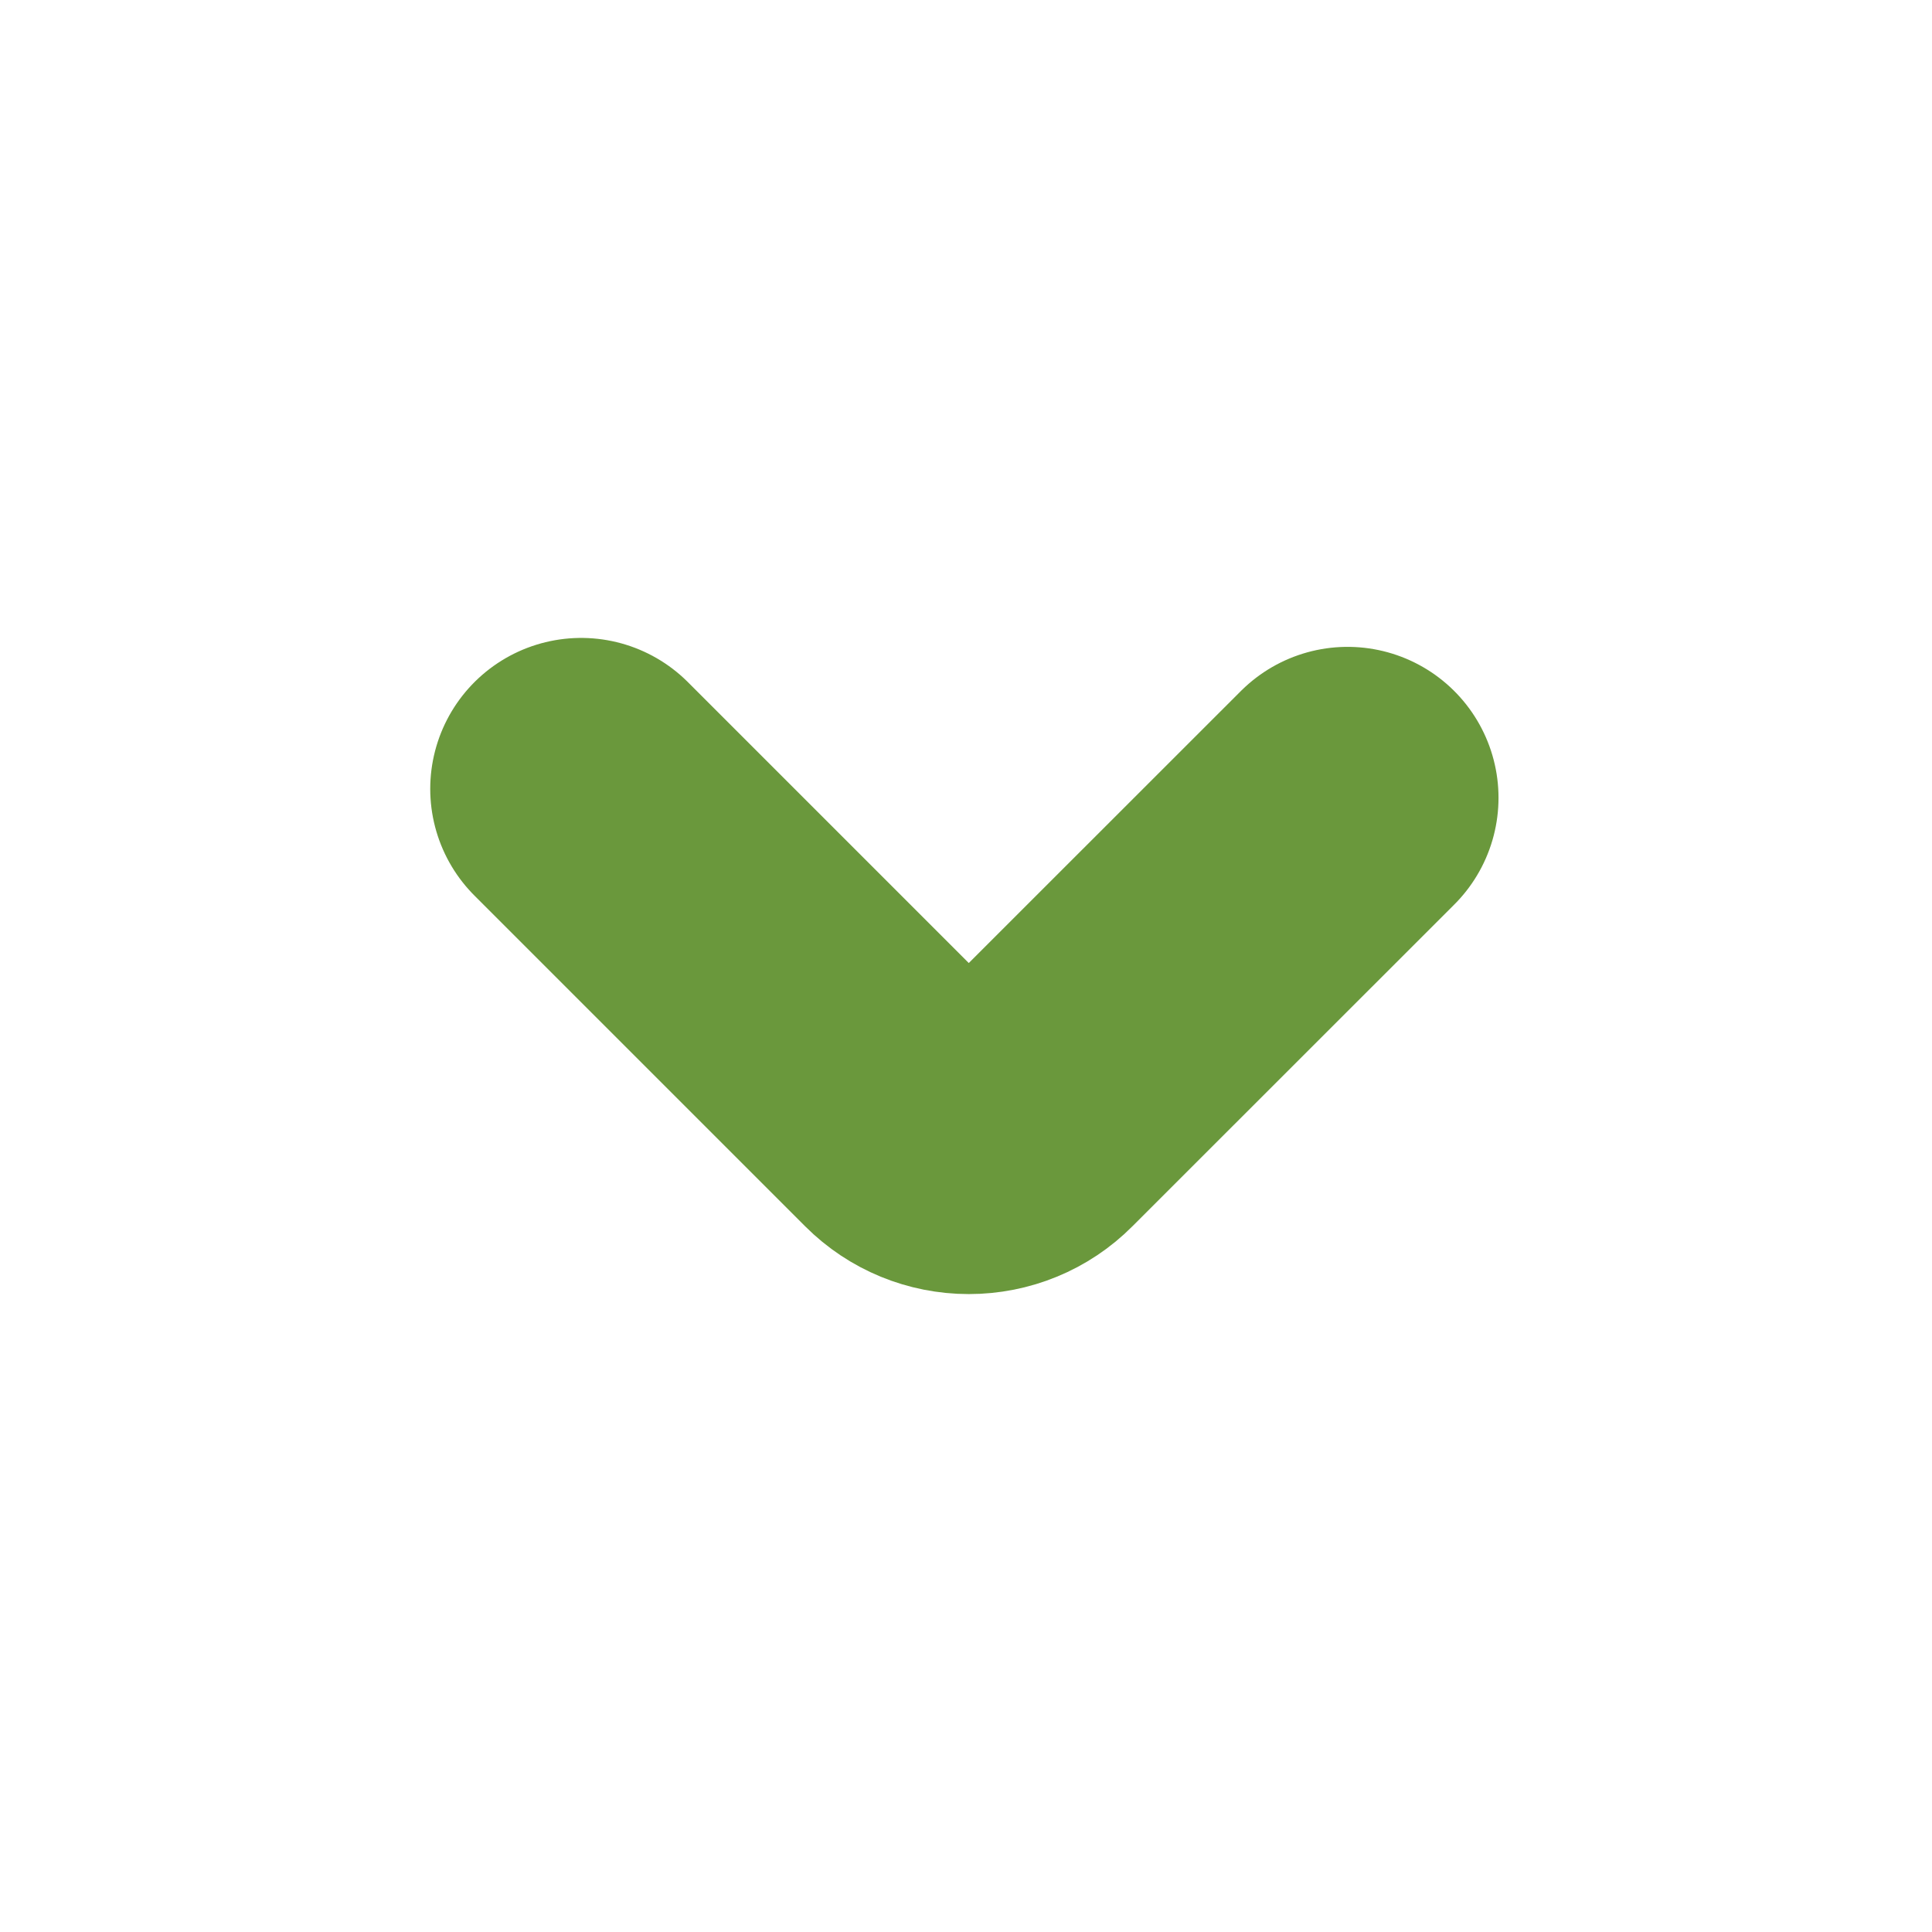
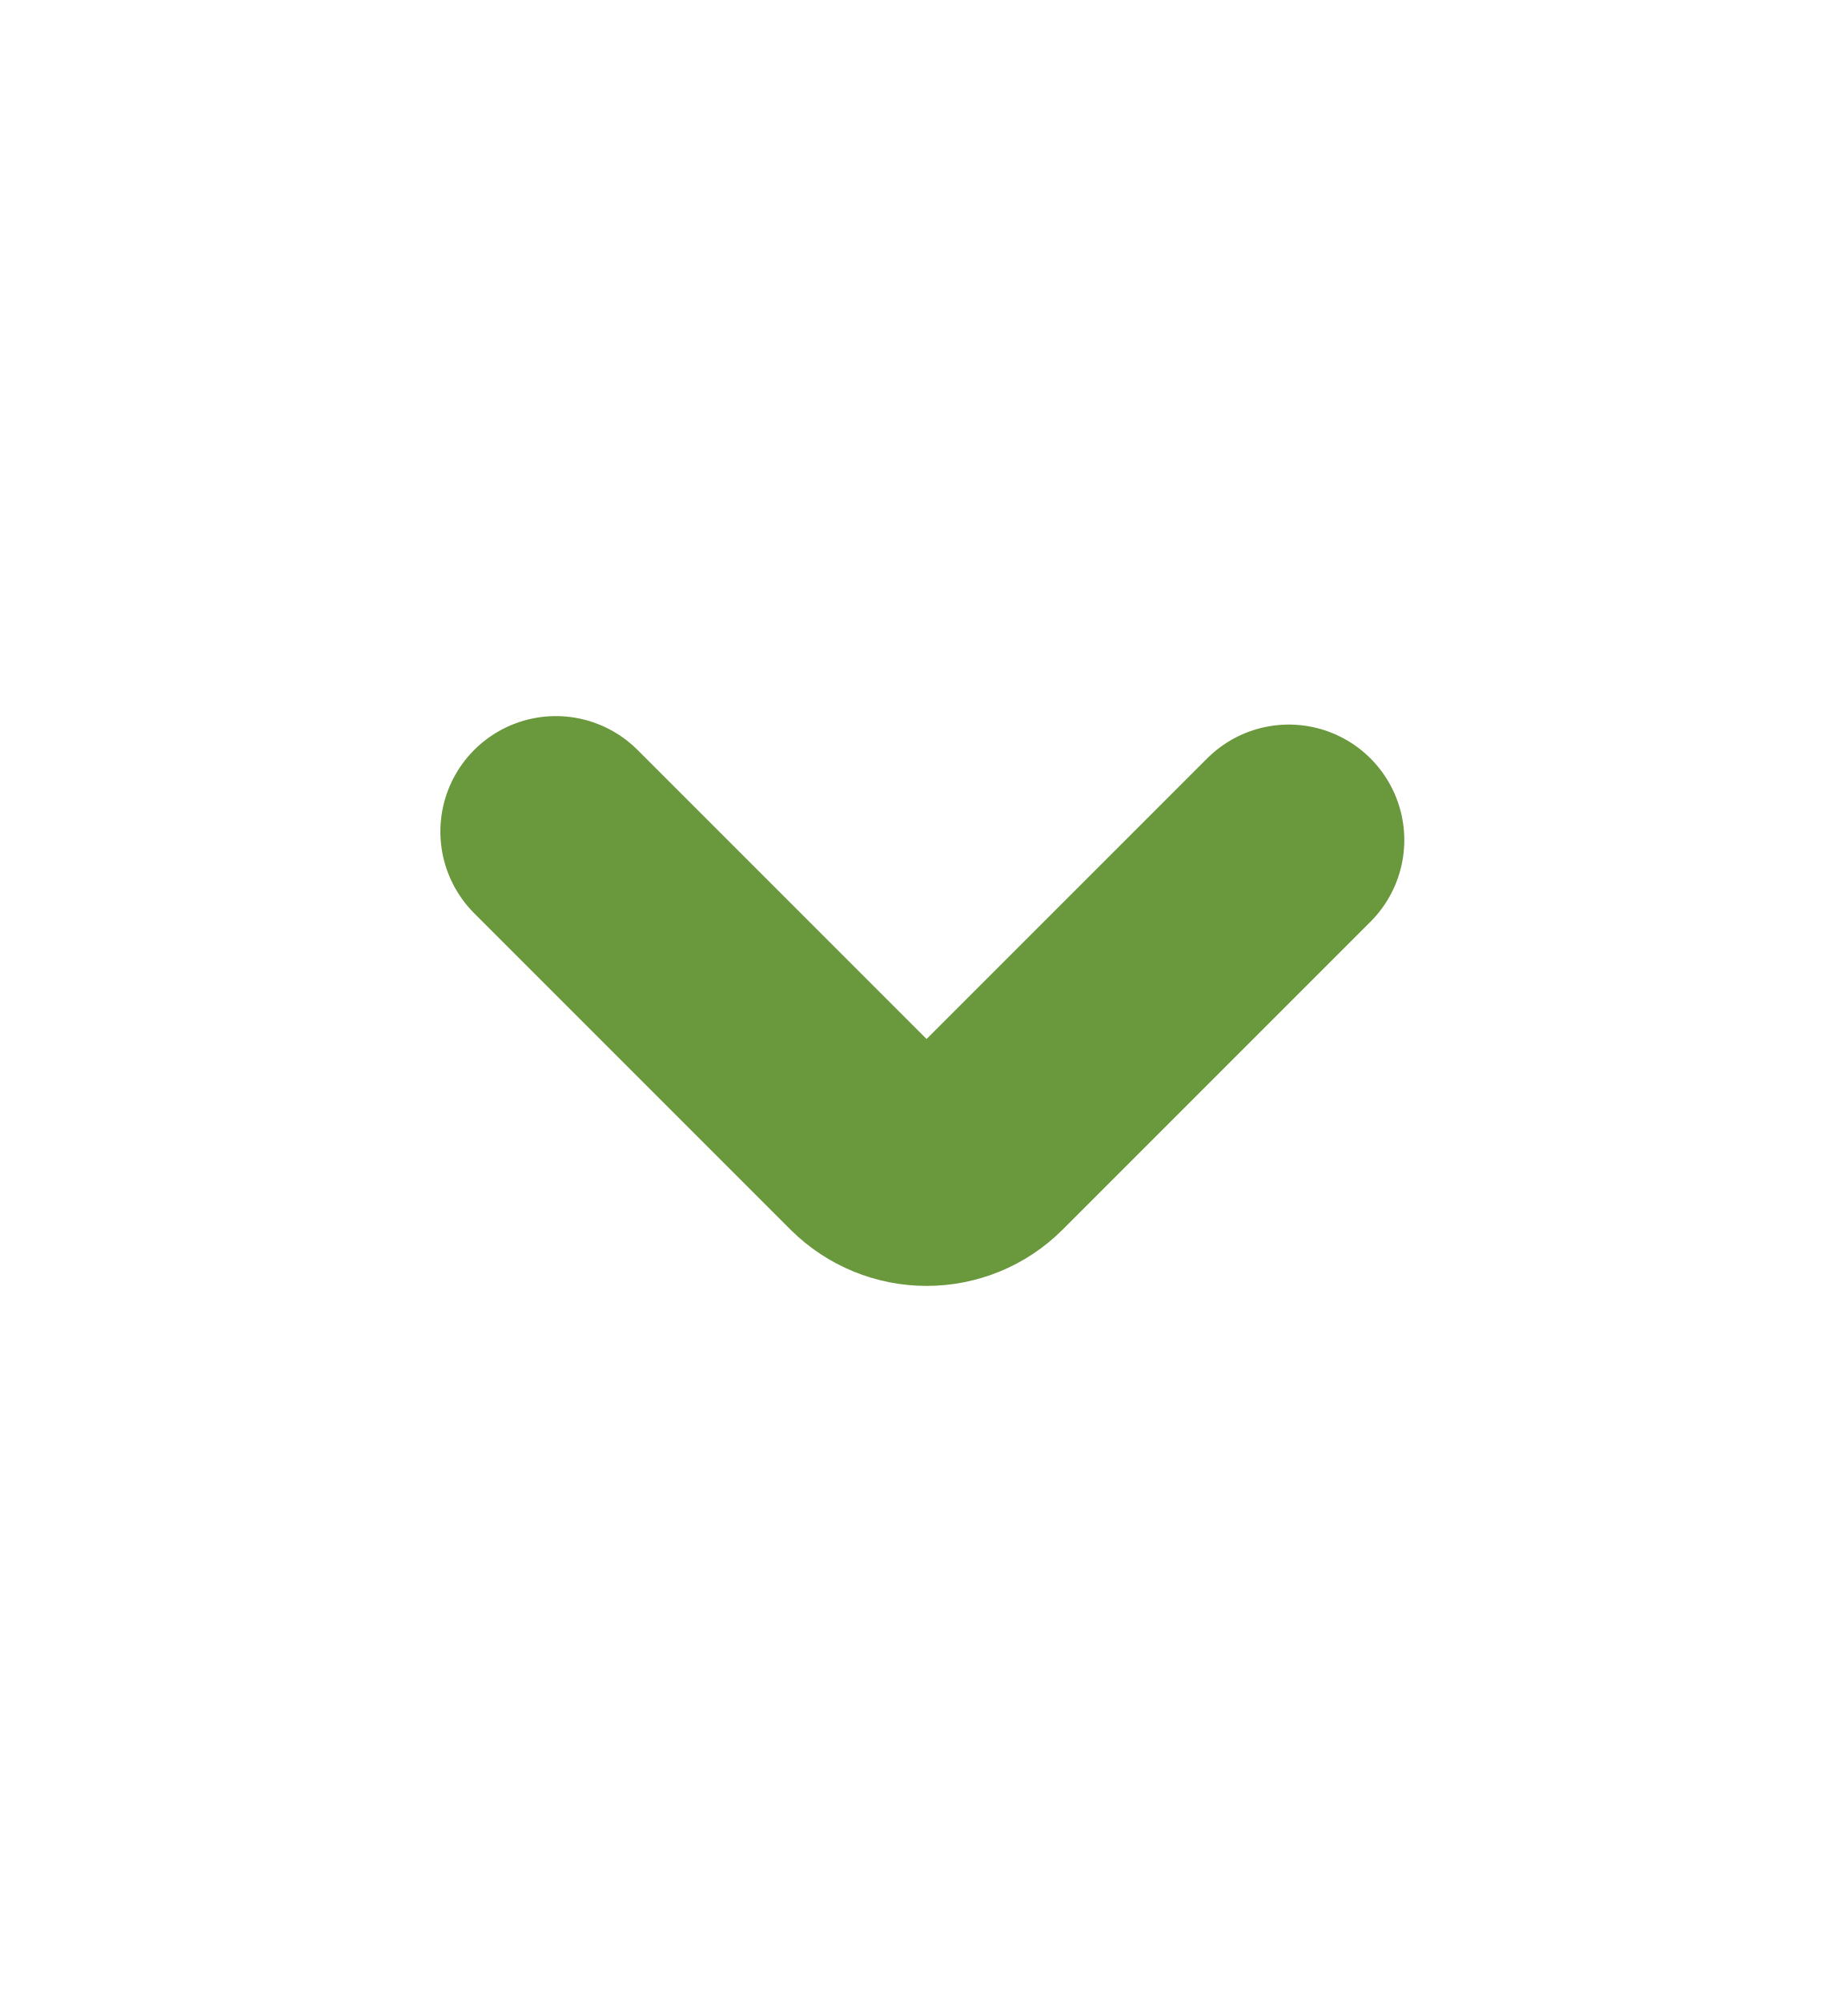
- <svg xmlns="http://www.w3.org/2000/svg" width="16" height="16" viewBox="0 0 16 16" fill="none">
-   <path d="M4.813 6.533L7.553 9.273C7.678 9.398 7.847 9.467 8.023 9.467C8.2 9.467 8.369 9.398 8.493 9.273L11.16 6.607" stroke="#6A983C" stroke-width="2.5" stroke-linecap="round" stroke-linejoin="bevel" />
+ <svg xmlns="http://www.w3.org/2000/svg" width="12" height="13" viewBox="0 0 12 13" fill="none">
+   <path d="M3.61 5.4L5.665 7.455C5.759 7.548 5.886 7.6 6.018 7.6C6.15 7.6 6.277 7.548 6.37 7.455L8.37 5.455" stroke="#6A983C" stroke-width="1.5" stroke-linecap="round" stroke-linejoin="bevel" />
</svg>
